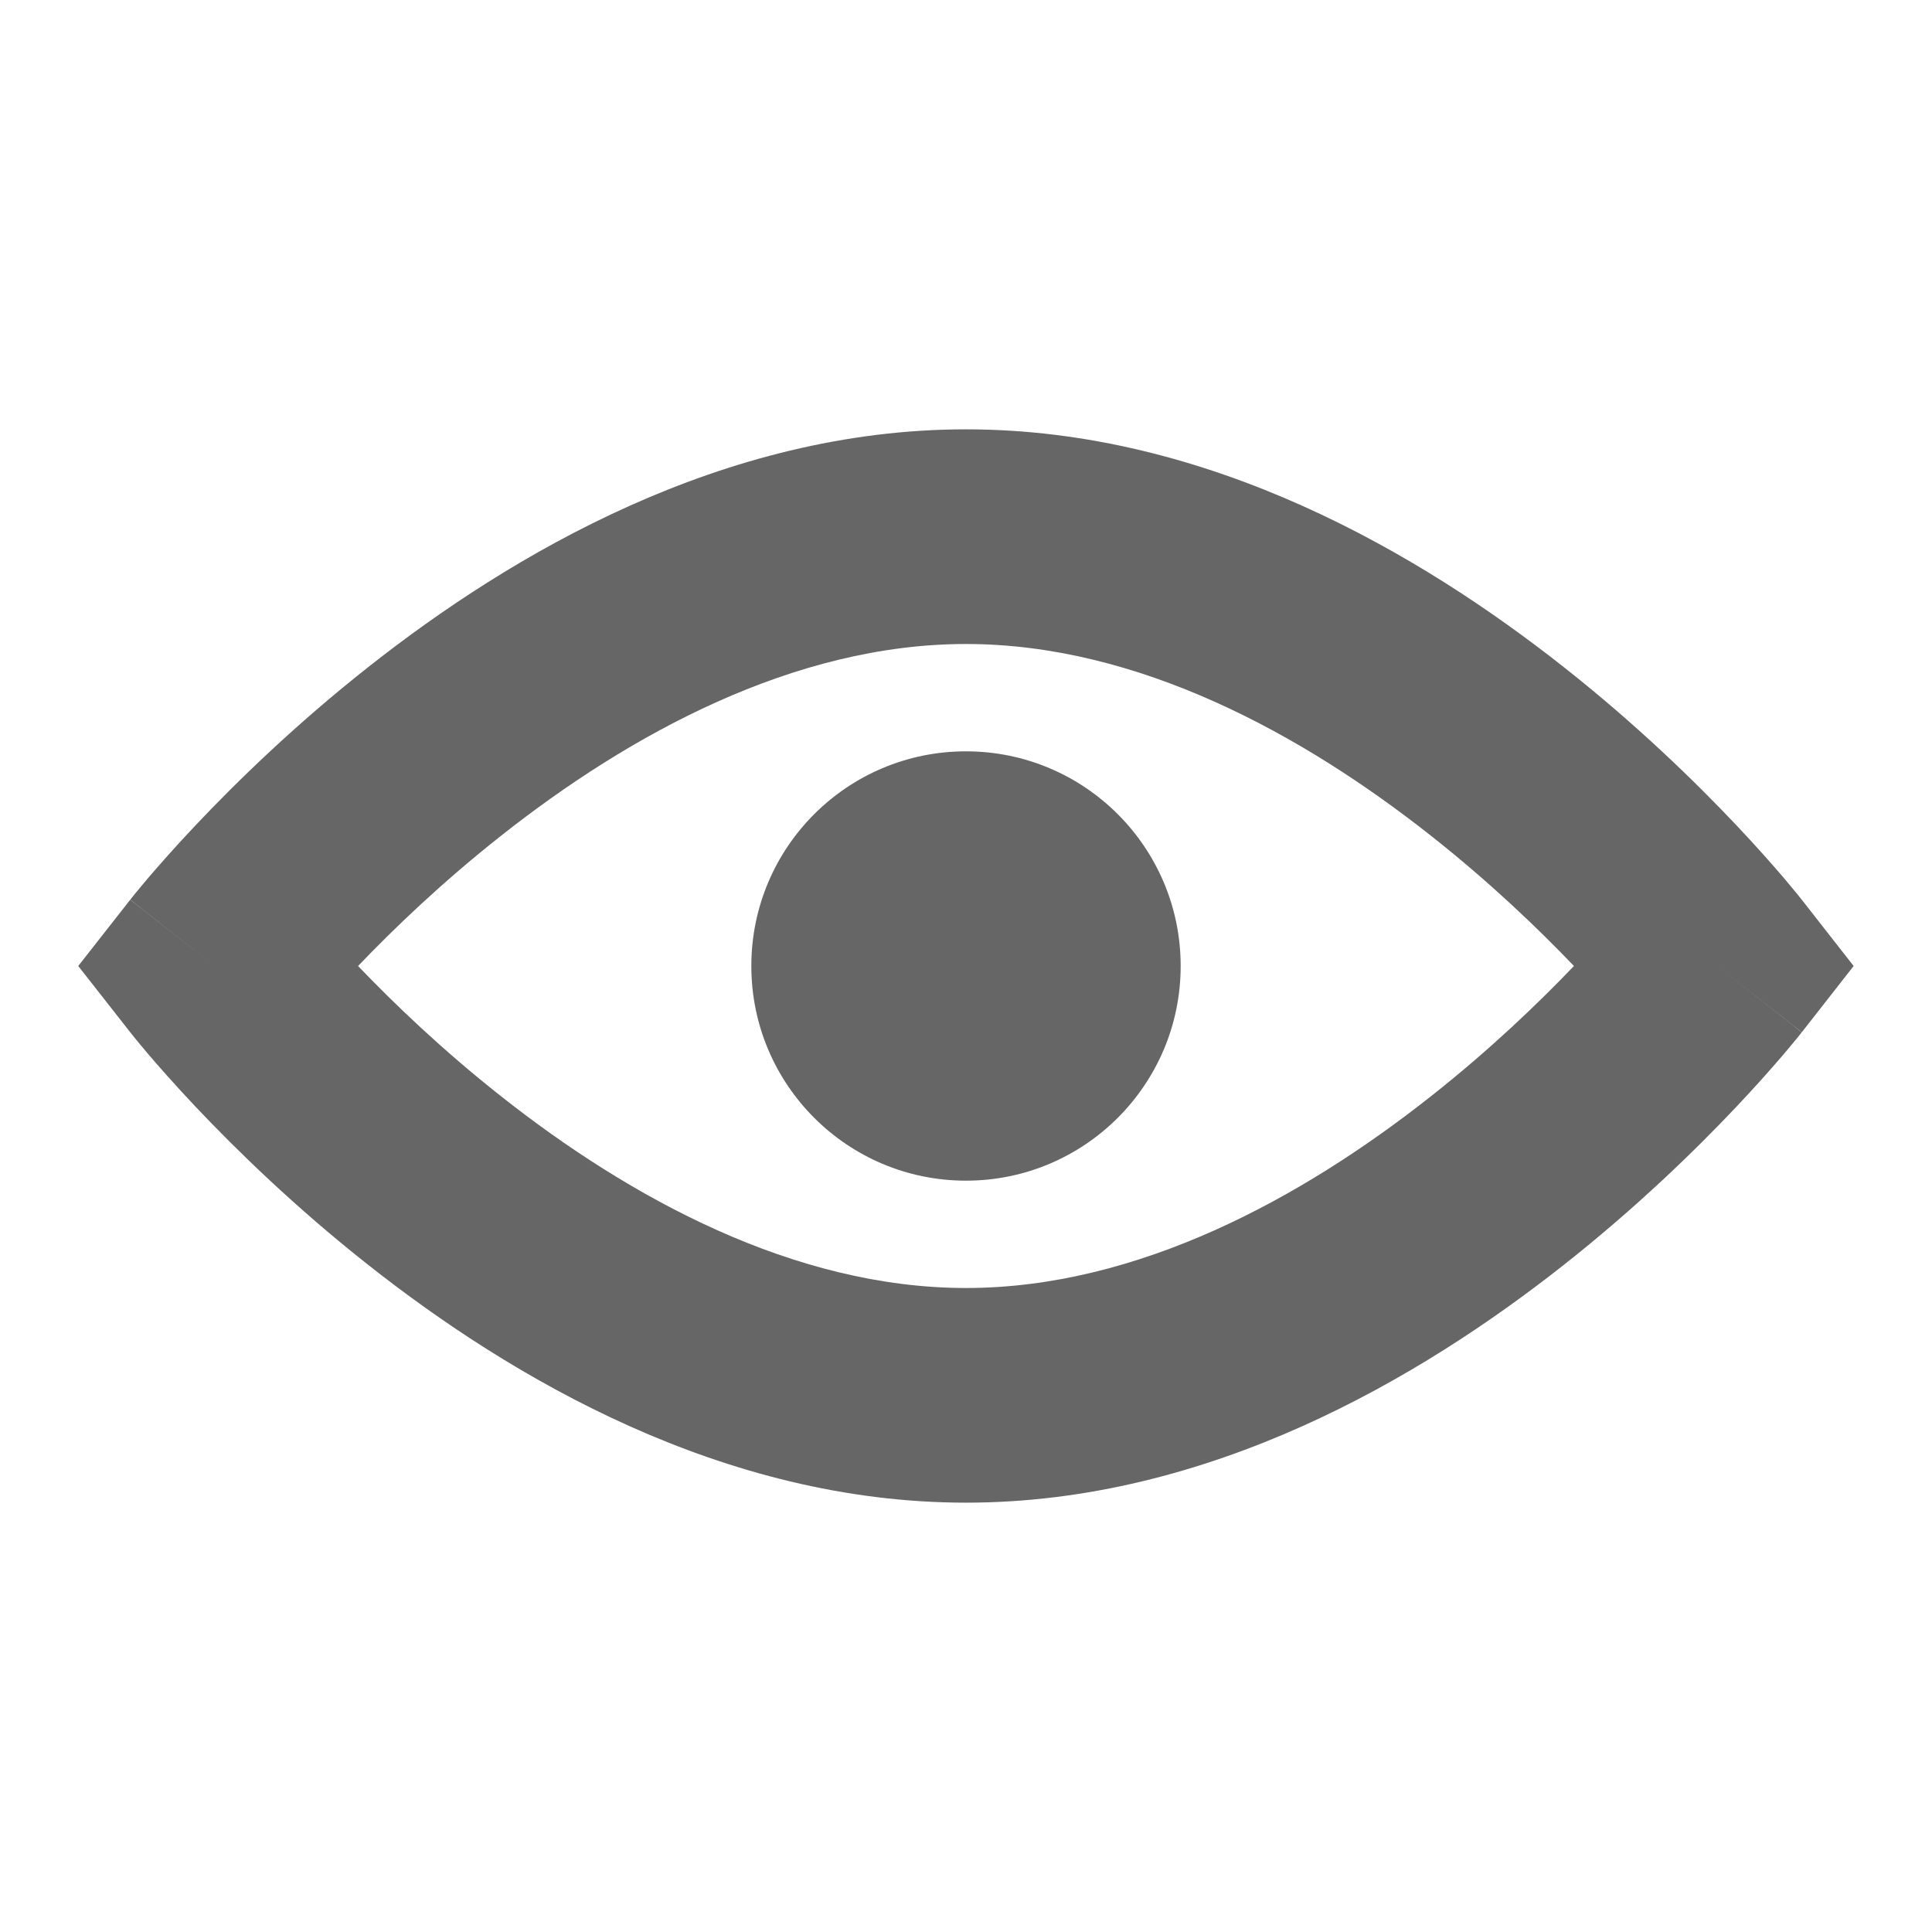
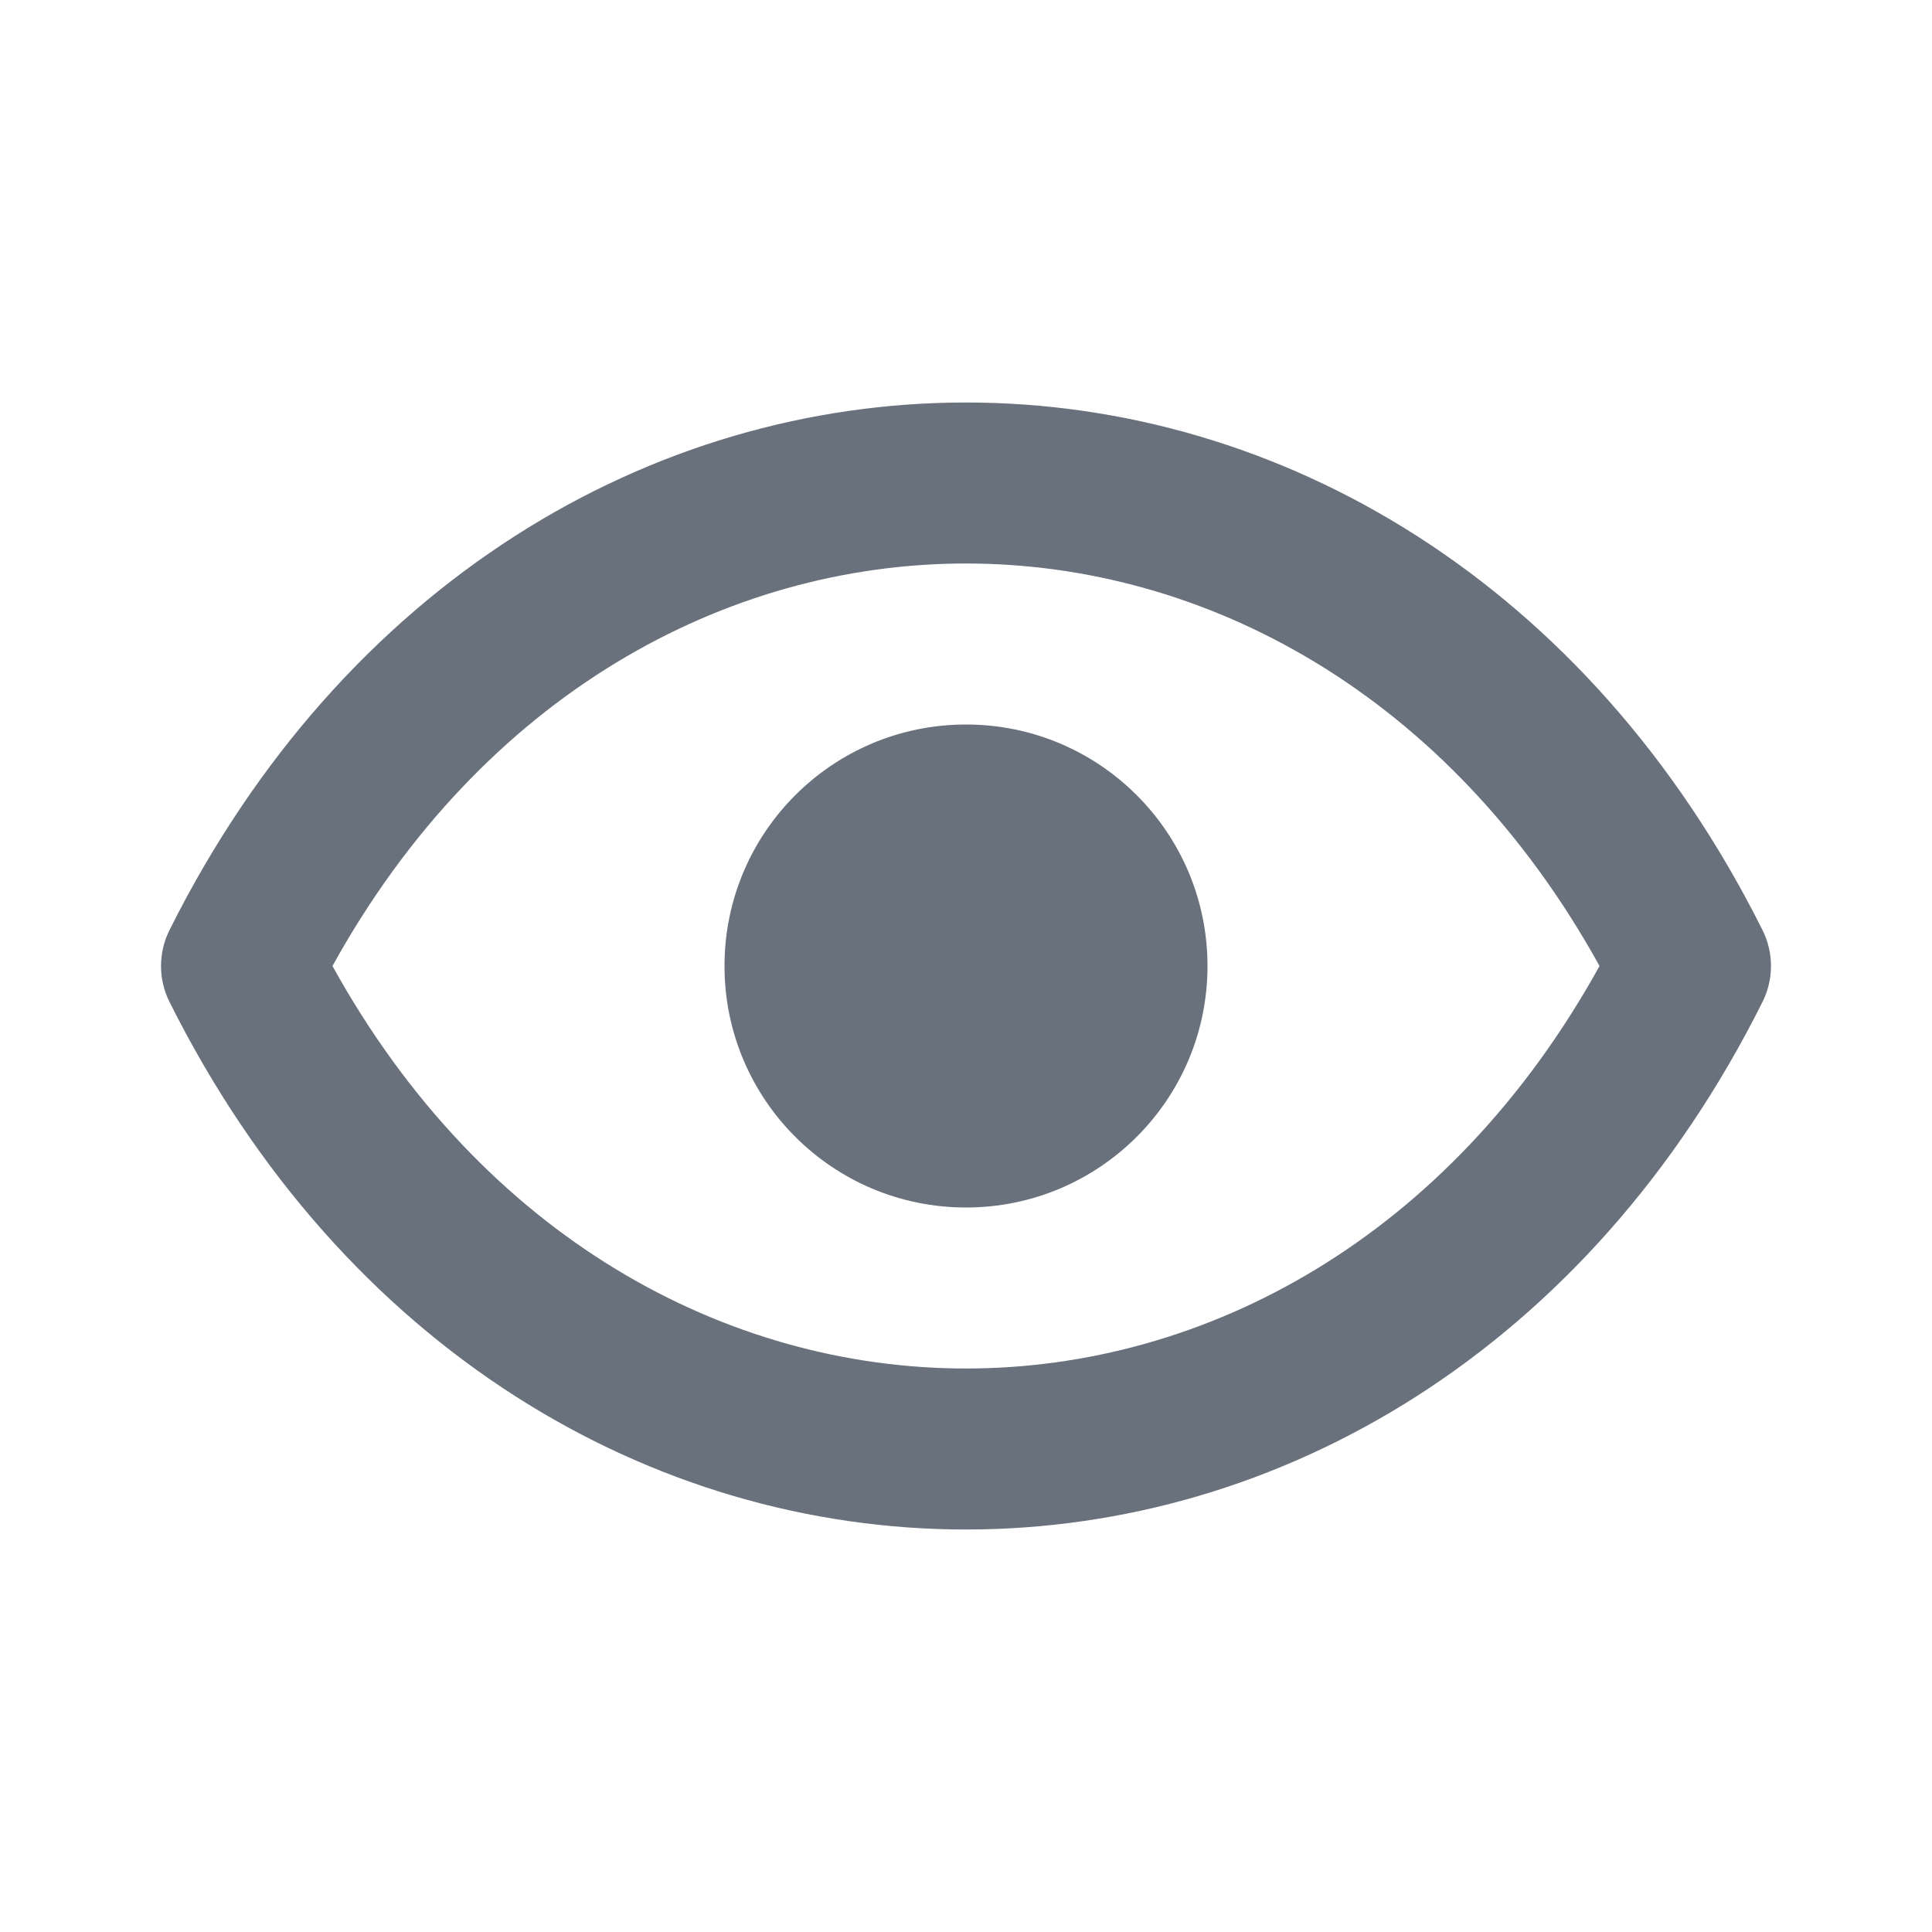
- <svg xmlns="http://www.w3.org/2000/svg" width="18" height="18" viewBox="0 0 18 18" fill="none">
-   <path d="M11 9C11 10.105 10.104 11 9 11C7.895 11 7 10.105 7 9C7 7.895 7.895 7 9 7C10.104 7 11 7.895 11 9Z" fill="#666666" />
-   <path d="M3.336 9C3.662 8.659 4.117 8.221 4.67 7.785C5.868 6.839 7.399 6 9 6C10.601 6 12.132 6.839 13.33 7.785C13.883 8.221 14.338 8.659 14.664 9C14.338 9.341 13.883 9.779 13.33 10.215C12.132 11.161 10.601 12 9 12C7.399 12 5.868 11.161 4.67 10.215C4.117 9.779 3.662 9.341 3.336 9ZM16 9C16.787 8.383 16.787 8.383 16.787 8.383L16.785 8.381L16.782 8.377L16.772 8.364C16.764 8.354 16.753 8.34 16.739 8.323C16.71 8.288 16.67 8.24 16.619 8.179C16.516 8.059 16.367 7.889 16.177 7.688C15.798 7.287 15.25 6.752 14.569 6.215C13.234 5.161 11.265 4 9 4C6.735 4 4.766 5.161 3.431 6.215C2.75 6.752 2.202 7.287 1.823 7.688C1.633 7.889 1.484 8.059 1.381 8.179C1.33 8.24 1.289 8.288 1.261 8.323C1.247 8.34 1.236 8.354 1.228 8.364L1.218 8.377L1.214 8.382C1.214 8.382 1.213 8.383 2 9L1.213 8.383L0.729 9L1.213 9.617L2 9C1.213 9.617 1.213 9.617 1.213 9.617L1.215 9.619L1.218 9.623L1.228 9.636C1.236 9.646 1.247 9.66 1.261 9.677C1.289 9.712 1.33 9.76 1.381 9.821C1.484 9.941 1.633 10.111 1.823 10.312C2.202 10.713 2.75 11.248 3.431 11.785C4.766 12.839 6.735 14 9 14C11.265 14 13.234 12.839 14.569 11.785C15.25 11.248 15.798 10.713 16.177 10.312C16.367 10.111 16.516 9.941 16.619 9.821C16.67 9.76 16.71 9.712 16.739 9.677C16.753 9.66 16.764 9.646 16.772 9.636L16.782 9.623L16.785 9.619L16.786 9.618C16.786 9.618 16.787 9.617 16 9ZM16 9L16.787 9.617L17.27 9L16.787 8.383L16 9Z" fill="#666666" />
+ <svg xmlns="http://www.w3.org/2000/svg" width="24" height="24" viewBox="0 0 24 24" fill="none">
+   <path d="M15 12C15 13.657 13.657 15 12 15C10.343 15 9 13.657 9 12C9 10.343 10.343 9 12 9C13.657 9 15 10.343 15 12Z" fill="#69717C" />
+   <path d="M21.894 11.553C19.736 7.236 15.903 5 12 5C8.097 5 4.264 7.236 2.106 11.553C1.965 11.834 1.965 12.166 2.106 12.447C4.264 16.764 8.097 19 12 19C15.903 19 19.736 16.764 21.894 12.447C22.035 12.166 22.035 11.834 21.894 11.553ZM12 17C9.031 17 5.998 15.379 4.13 12C5.998 8.621 9.031 7 12 7C14.969 7 18.002 8.621 19.87 12C18.002 15.379 14.969 17 12 17Z" fill="#69717C" />
</svg>
